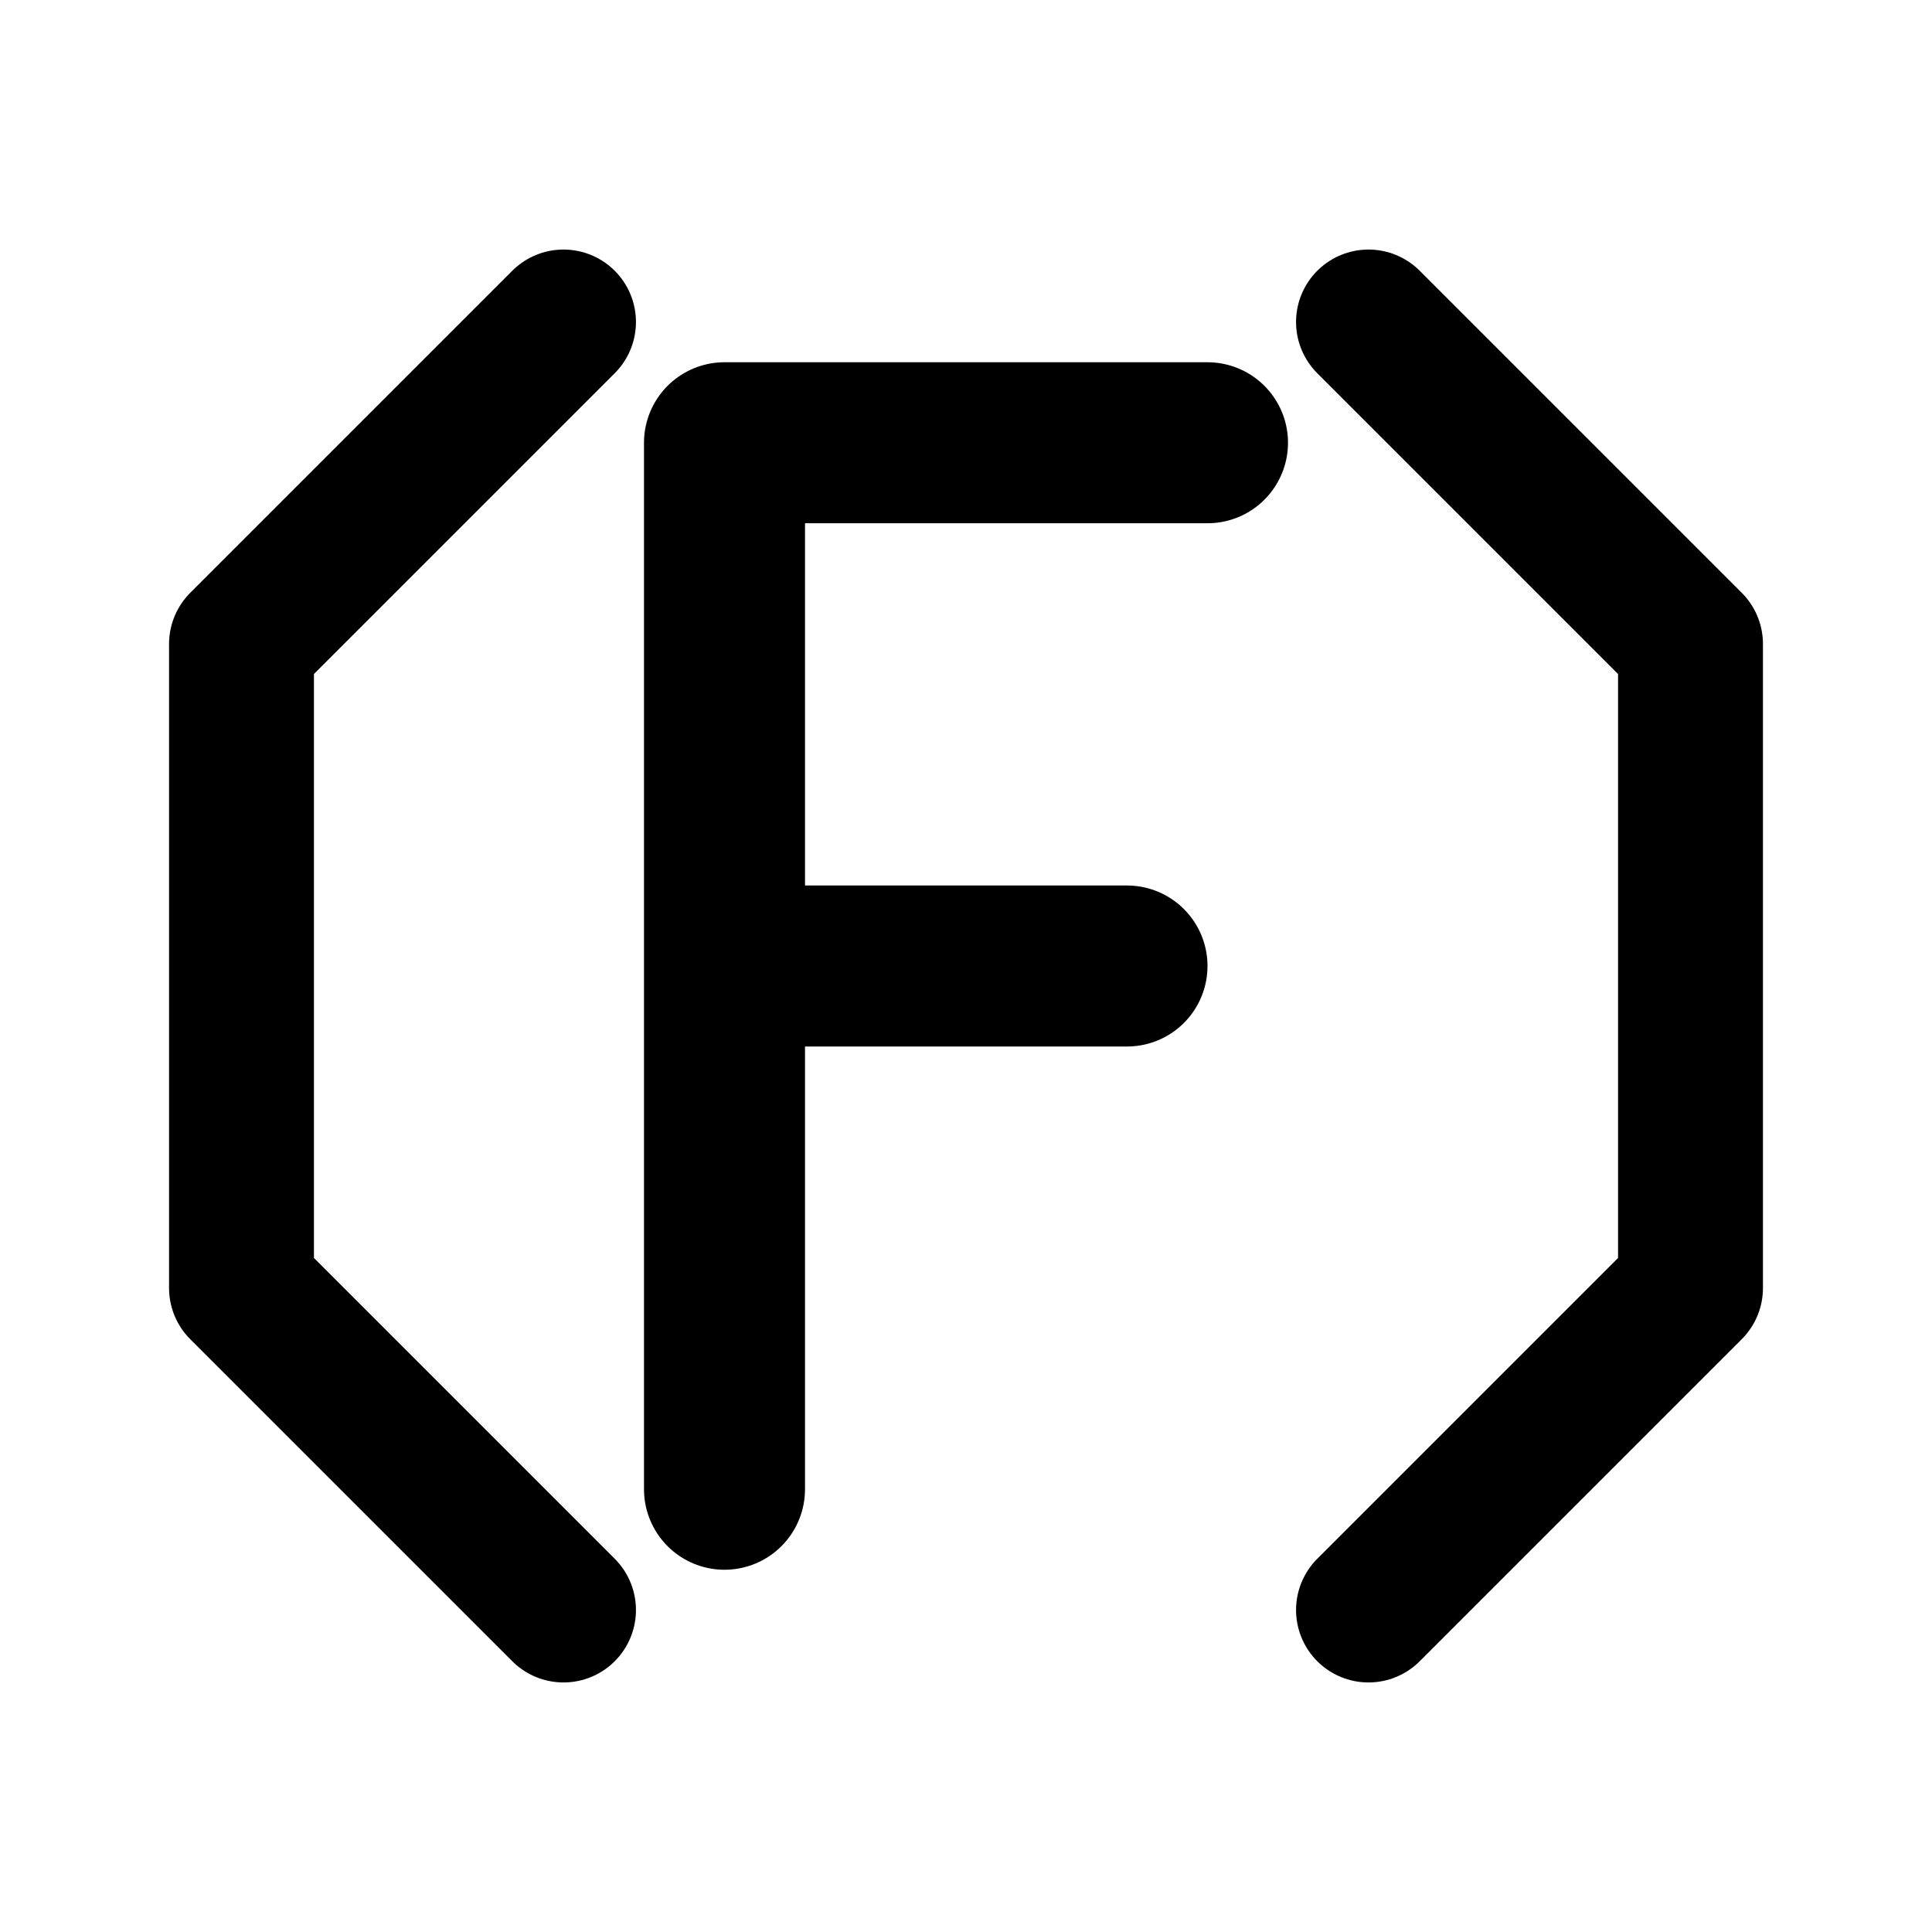
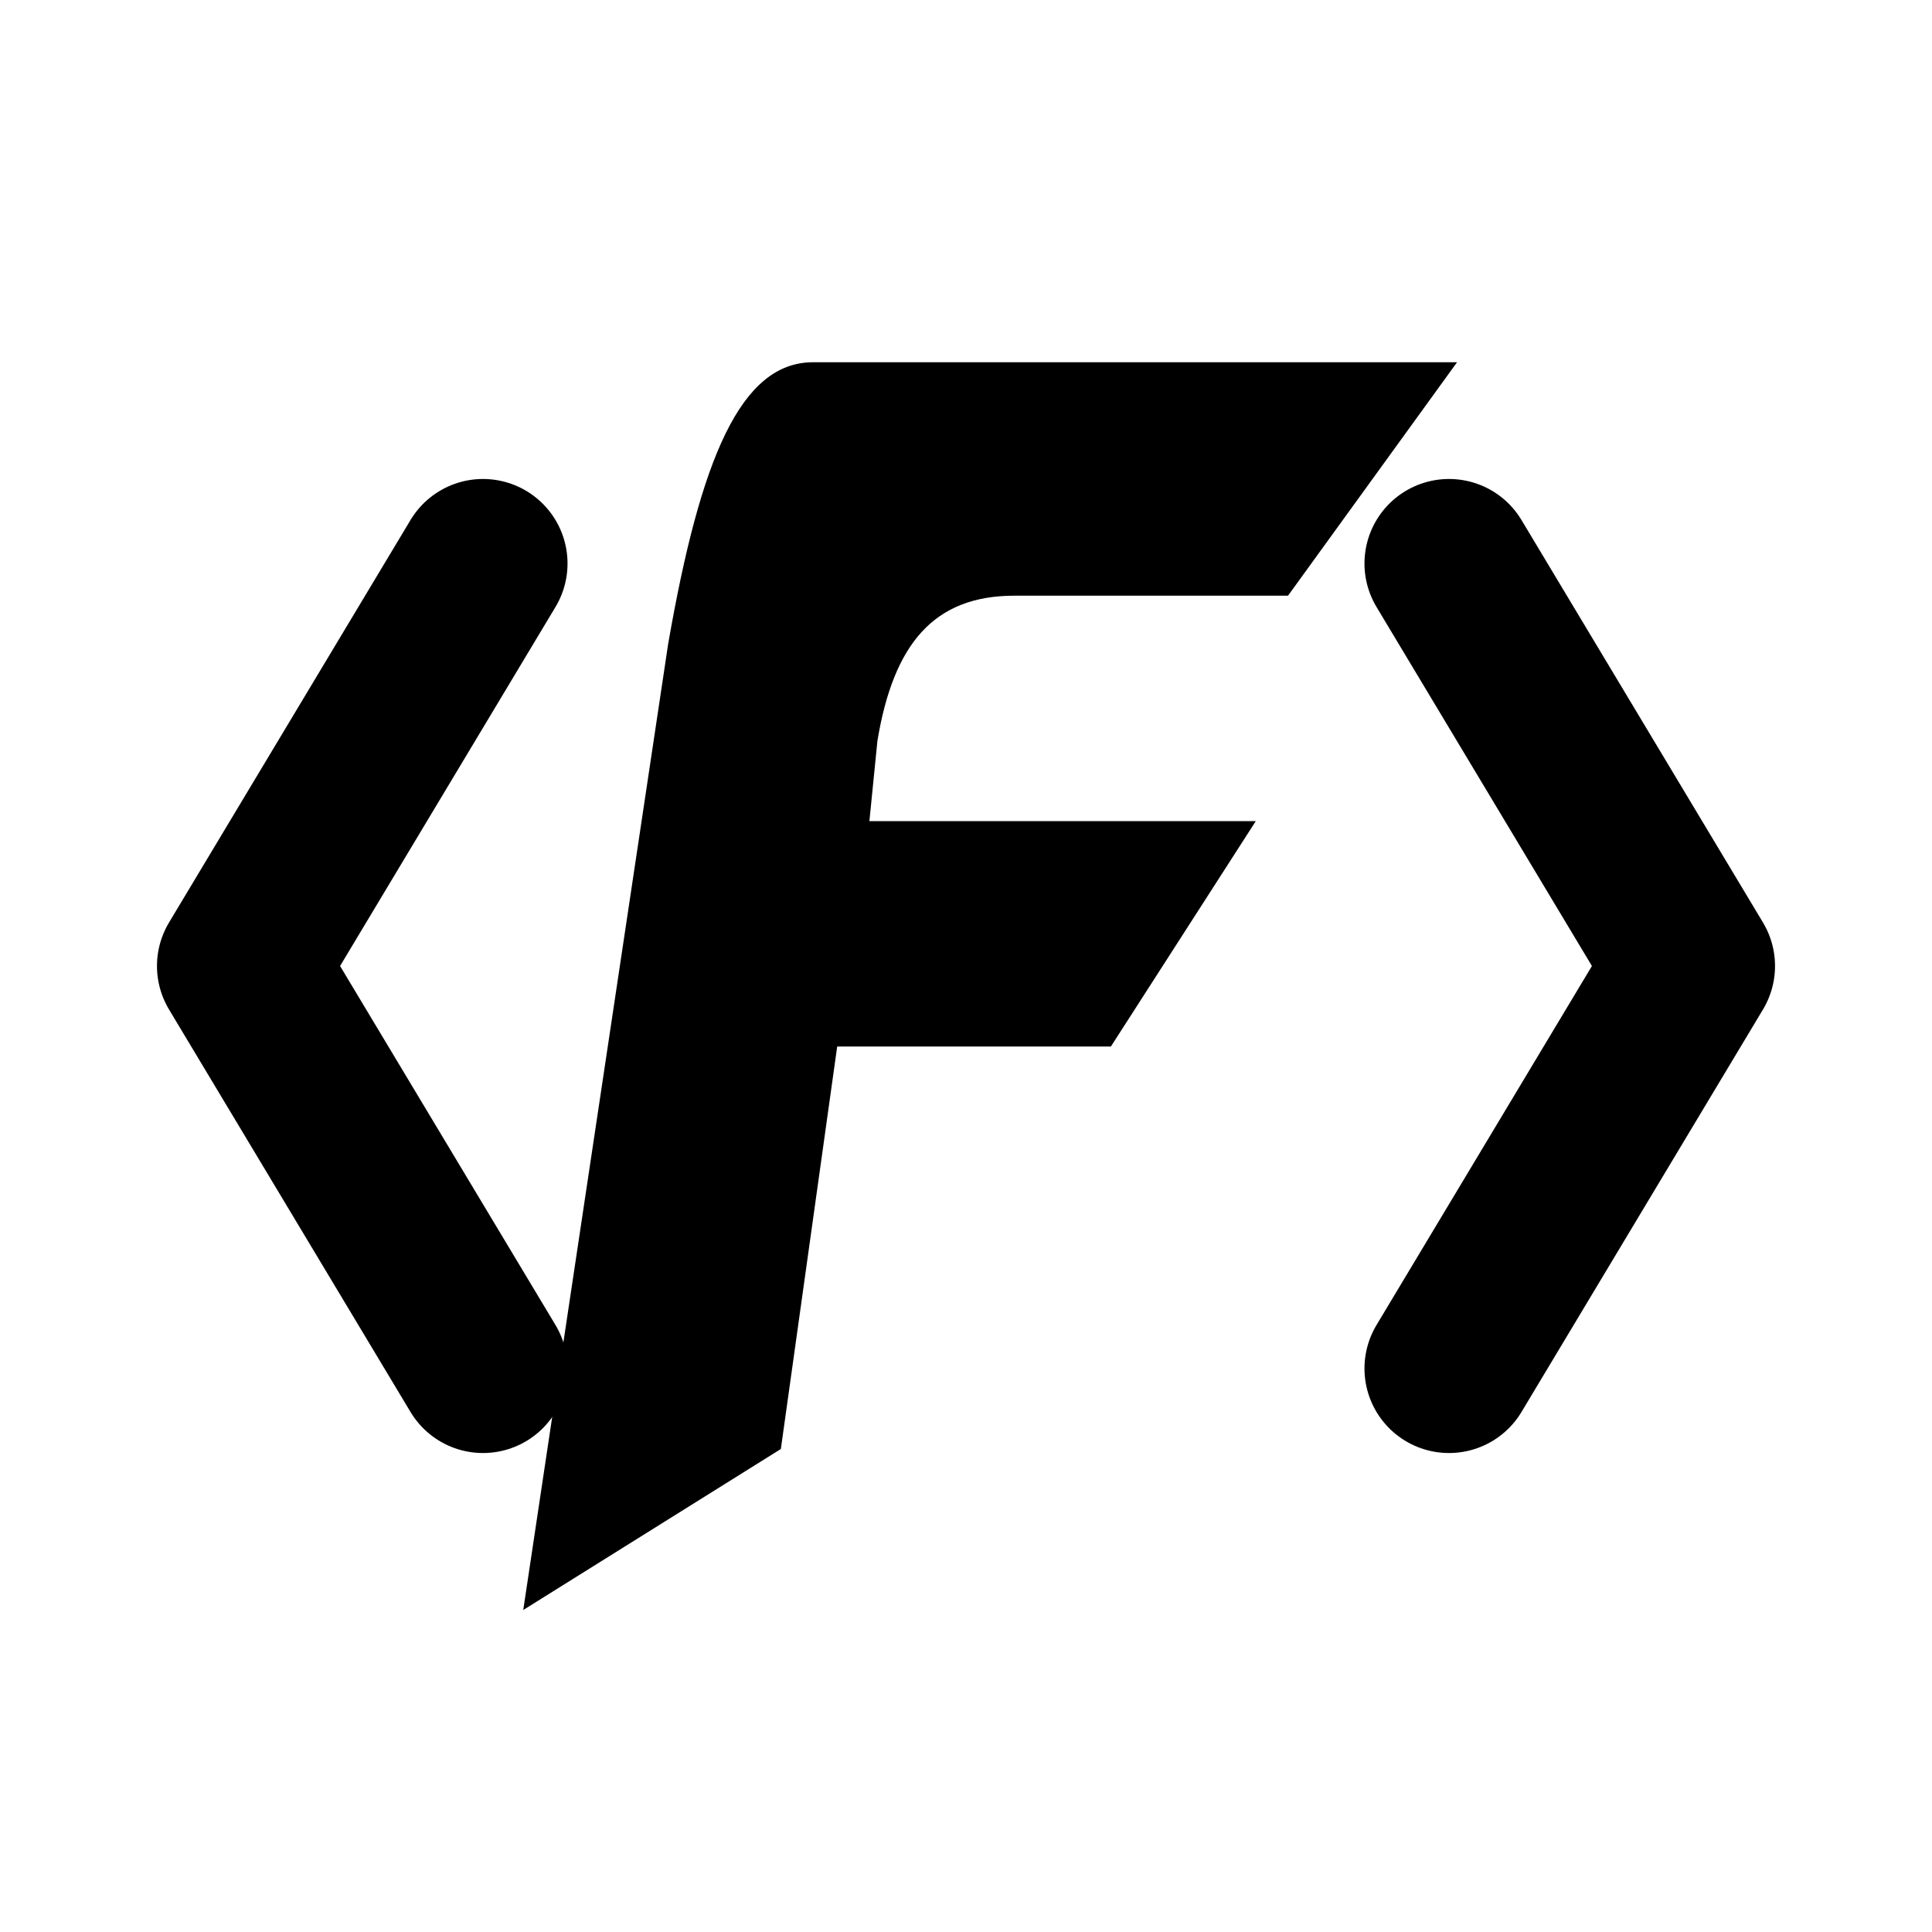
<svg xmlns="http://www.w3.org/2000/svg" width="24" height="24" viewBox="0 0 24 24" fill="none">
-   <path d="M7 4 3 8v8l4 4M17 4l4 4v8l-4 4" stroke="currentColor" stroke-width="1.8" stroke-linecap="round" stroke-linejoin="round" />
-   <path d="M9 5.5h6M9 5.5v13M9 12h5" stroke="currentColor" stroke-width="2" stroke-linecap="round" stroke-linejoin="round" />
+   <path d="M6 7 3 12l3 5M18 7l3 5-3 5" stroke="currentColor" stroke-width="2.1" stroke-linecap="round" stroke-linejoin="round" />
+   <path d="M10.1 4.5h8L16 7.4h-3.4c-1 0-1.5.6-1.7 1.8l-.1 1h4.8L13.8 13h-3.4l-.7 5-3.2 2 1.8-12c.4-2.3.9-3.5 1.8-3.5Z" fill="currentColor" />
</svg>
